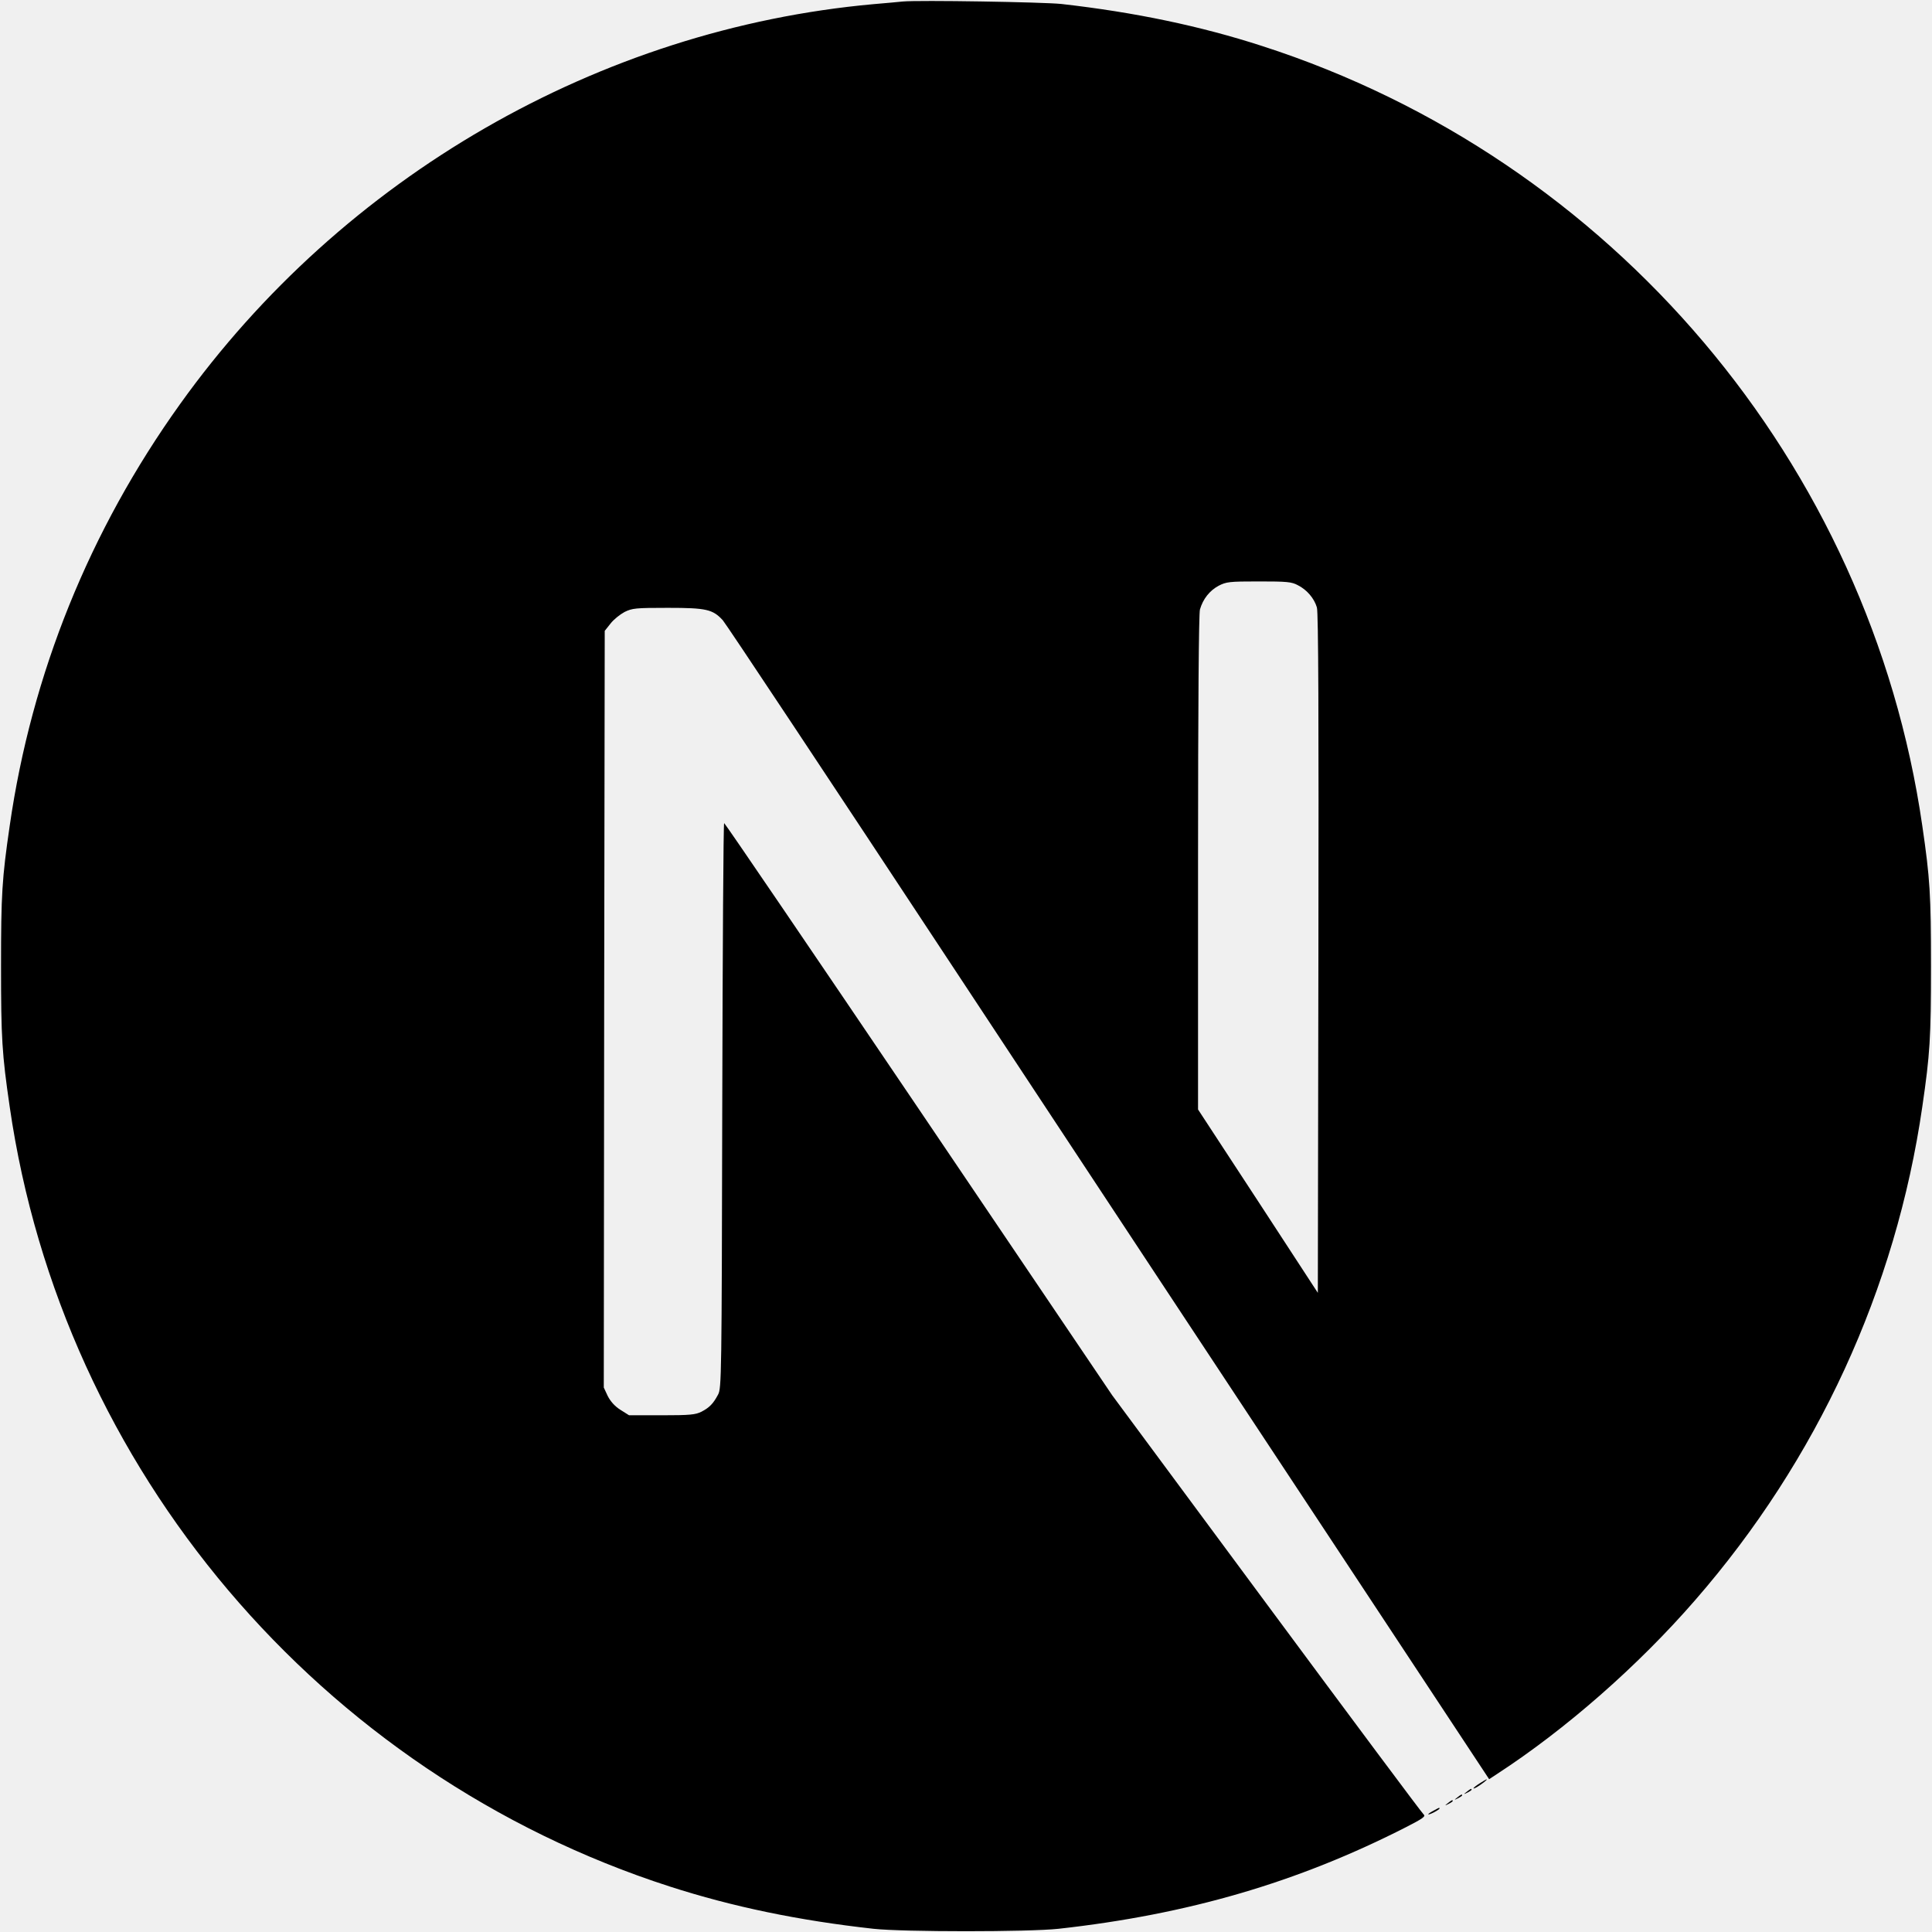
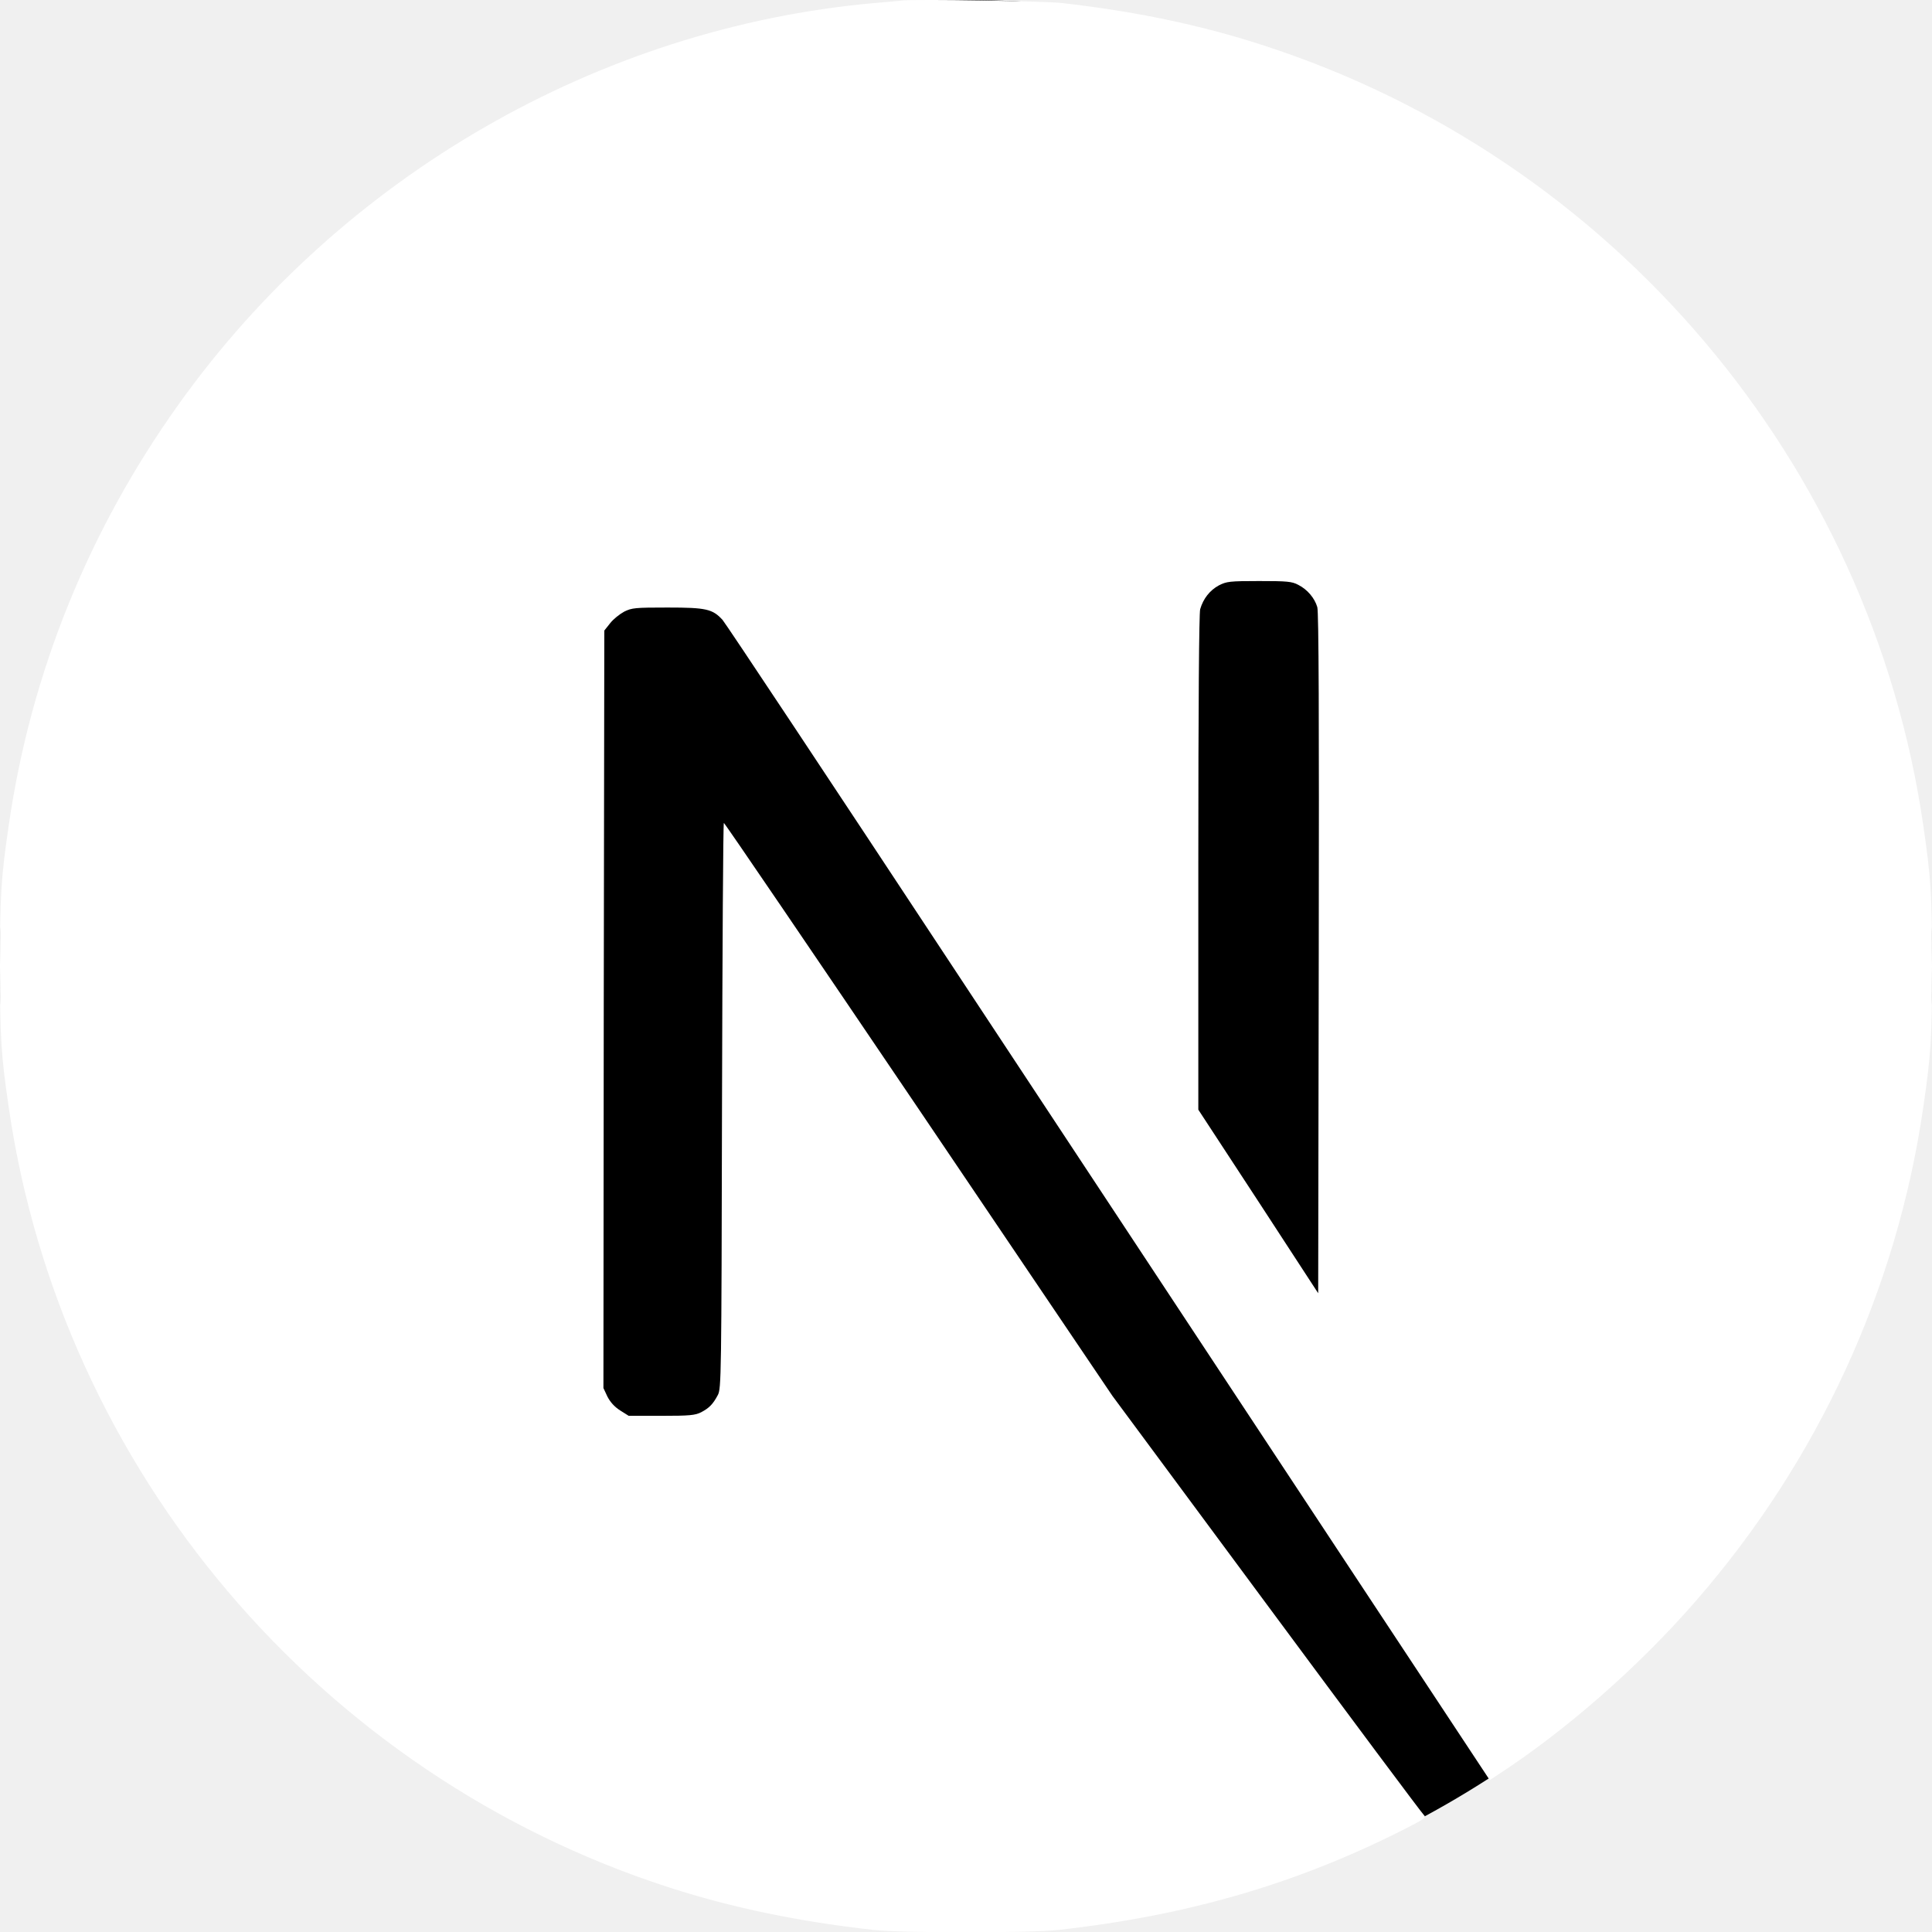
- <svg xmlns="http://www.w3.org/2000/svg" height="1024pt" viewBox=".5 -.2 1023 1024.1" width="1024pt">
-   <path d="m478.5.6c-2.2.2-9.2.9-15.5 1.4-145.3 13.1-281.4 91.5-367.6 212-48 67-78.7 143-90.3 223.5-4.1 28.1-4.6 36.4-4.6 74.5s.5 46.4 4.6 74.5c27.8 192.1 164.5 353.5 349.9 413.3 33.2 10.7 68.2 18 108 22.4 15.5 1.7 82.5 1.7 98 0 68.7-7.6 126.9-24.6 184.3-53.9 8.8-4.5 10.5-5.7 9.3-6.7-.8-.6-38.3-50.9-83.3-111.7l-81.8-110.5-102.5-151.7c-56.4-83.4-102.8-151.6-103.2-151.6-.4-.1-.8 67.3-1 149.6-.3 144.1-.4 149.9-2.2 153.3-2.6 4.9-4.6 6.9-8.8 9.1-3.2 1.6-6 1.9-21.1 1.9h-17.3l-4.6-2.9c-3-1.9-5.2-4.4-6.7-7.3l-2.1-4.5.2-200.5.3-200.6 3.1-3.9c1.6-2.1 5-4.8 7.4-6.1 4.1-2 5.7-2.2 23-2.2 20.4 0 23.8.8 29.1 6.6 1.5 1.6 57 85.2 123.4 185.9s157.2 238.2 201.8 305.7l81 122.7 4.1-2.7c36.3-23.6 74.7-57.2 105.1-92.2 64.7-74.3 106.4-164.9 120.4-261.5 4.1-28.1 4.6-36.4 4.6-74.5s-.5-46.4-4.6-74.5c-27.8-192.1-164.5-353.5-349.9-413.3-32.7-10.6-67.5-17.9-106.5-22.3-9.6-1-75.7-2.1-84-1.3zm209.4 309.4c4.8 2.4 8.7 7 10.1 11.8.8 2.6 1 58.2.8 183.5l-.3 179.8-31.7-48.6-31.8-48.6v-130.7c0-84.5.4-132 1-134.3 1.6-5.6 5.1-10 9.9-12.6 4.1-2.1 5.6-2.3 21.3-2.3 14.8 0 17.4.2 20.7 2z" />
-   <path d="m784.3 945.1c-3.5 2.2-4.6 3.7-1.5 2 2.2-1.3 5.8-4 5.2-4.1-.3 0-2 1-3.7 2.1zm-6.9 4.5c-1.8 1.4-1.8 1.5.4.4 1.2-.6 2.2-1.3 2.2-1.5 0-.8-.5-.6-2.6 1.1zm-5 3c-1.8 1.4-1.8 1.5.4.4 1.2-.6 2.2-1.3 2.2-1.5 0-.8-.5-.6-2.6 1.1zm-5 3c-1.8 1.4-1.8 1.5.4.4 1.2-.6 2.2-1.3 2.2-1.5 0-.8-.5-.6-2.6 1.1zm-7.6 4c-3.8 2-3.6 2.8.2.9 1.7-.9 3-1.8 3-2 0-.7-.1-.6-3.2 1.1z" />
+ <svg xmlns="http://www.w3.org/2000/svg" width="256px" height="256px" viewBox="0 0 24.00 24.00" fill="none" stroke="">
+   <g id="SVGRepo_bgCarrier" stroke-width="0">
+     <rect x="0" y="0" width="24.00" height="24.00" rx="12" fill="#000" strokewidth="0" />
+   </g>
+   <g id="SVGRepo_tracerCarrier" stroke-linecap="round" stroke-linejoin="round" />
+   <g id="SVGRepo_iconCarrier">
+     <g clip-path="url(#fffclip0)">
+       <path d="M11.214 0.006C11.162 0.011 10.998 0.028 10.85 0.039C7.442 0.347 4.249 2.186 2.226 5.013C1.1 6.585 0.38 8.368 0.108 10.256C0.012 10.916 0 11.11 0 12.004C0 12.898 0.012 13.093 0.108 13.752C0.76 18.259 3.967 22.045 8.317 23.448C9.096 23.699 9.917 23.87 10.85 23.974C11.214 24.014 12.786 24.014 13.15 23.974C14.761 23.795 16.127 23.396 17.473 22.709C17.68 22.604 17.72 22.575 17.692 22.552C17.673 22.538 16.793 21.358 15.737 19.931L13.818 17.339L11.414 13.78C10.09 11.823 9.002 10.223 8.992 10.223C8.983 10.221 8.974 11.802 8.969 13.733C8.962 17.114 8.96 17.25 8.917 17.33C8.856 17.445 8.809 17.491 8.711 17.543C8.636 17.581 8.57 17.588 8.216 17.588H7.81L7.702 17.52C7.632 17.475 7.58 17.416 7.545 17.348L7.496 17.243L7.5 12.539L7.507 7.833L7.58 7.741C7.618 7.692 7.697 7.629 7.754 7.598C7.85 7.551 7.887 7.547 8.293 7.547C8.772 7.547 8.852 7.565 8.976 7.701C9.011 7.739 10.313 9.7 11.871 12.063C13.429 14.425 15.559 17.651 16.605 19.235L18.506 22.113L18.602 22.05C19.453 21.496 20.354 20.708 21.067 19.887C22.585 18.144 23.564 16.018 23.892 13.752C23.988 13.093 24 12.898 24 12.004C24 11.11 23.988 10.916 23.892 10.256C23.24 5.75 20.033 1.963 15.683 0.56C14.916 0.311 14.1 0.14 13.185 0.037C12.96 0.013 11.409 -0.012 11.214 0.006ZM16.127 7.265C16.239 7.321 16.331 7.429 16.364 7.542C16.382 7.603 16.387 8.907 16.382 11.847L16.375 16.065L15.632 14.925L14.886 13.785V10.719C14.886 8.736 14.895 7.622 14.909 7.568C14.947 7.436 15.029 7.333 15.141 7.272C15.238 7.223 15.273 7.218 15.641 7.218C15.988 7.218 16.049 7.223 16.127 7.265Z" fill="#fff" />
+     </g>
+     <defs>
+       <clipPath id="clip0">
+         <rect width="24" height="24" fill="white" />
+       </clipPath>
+     </defs>
+   </g>
</svg>
